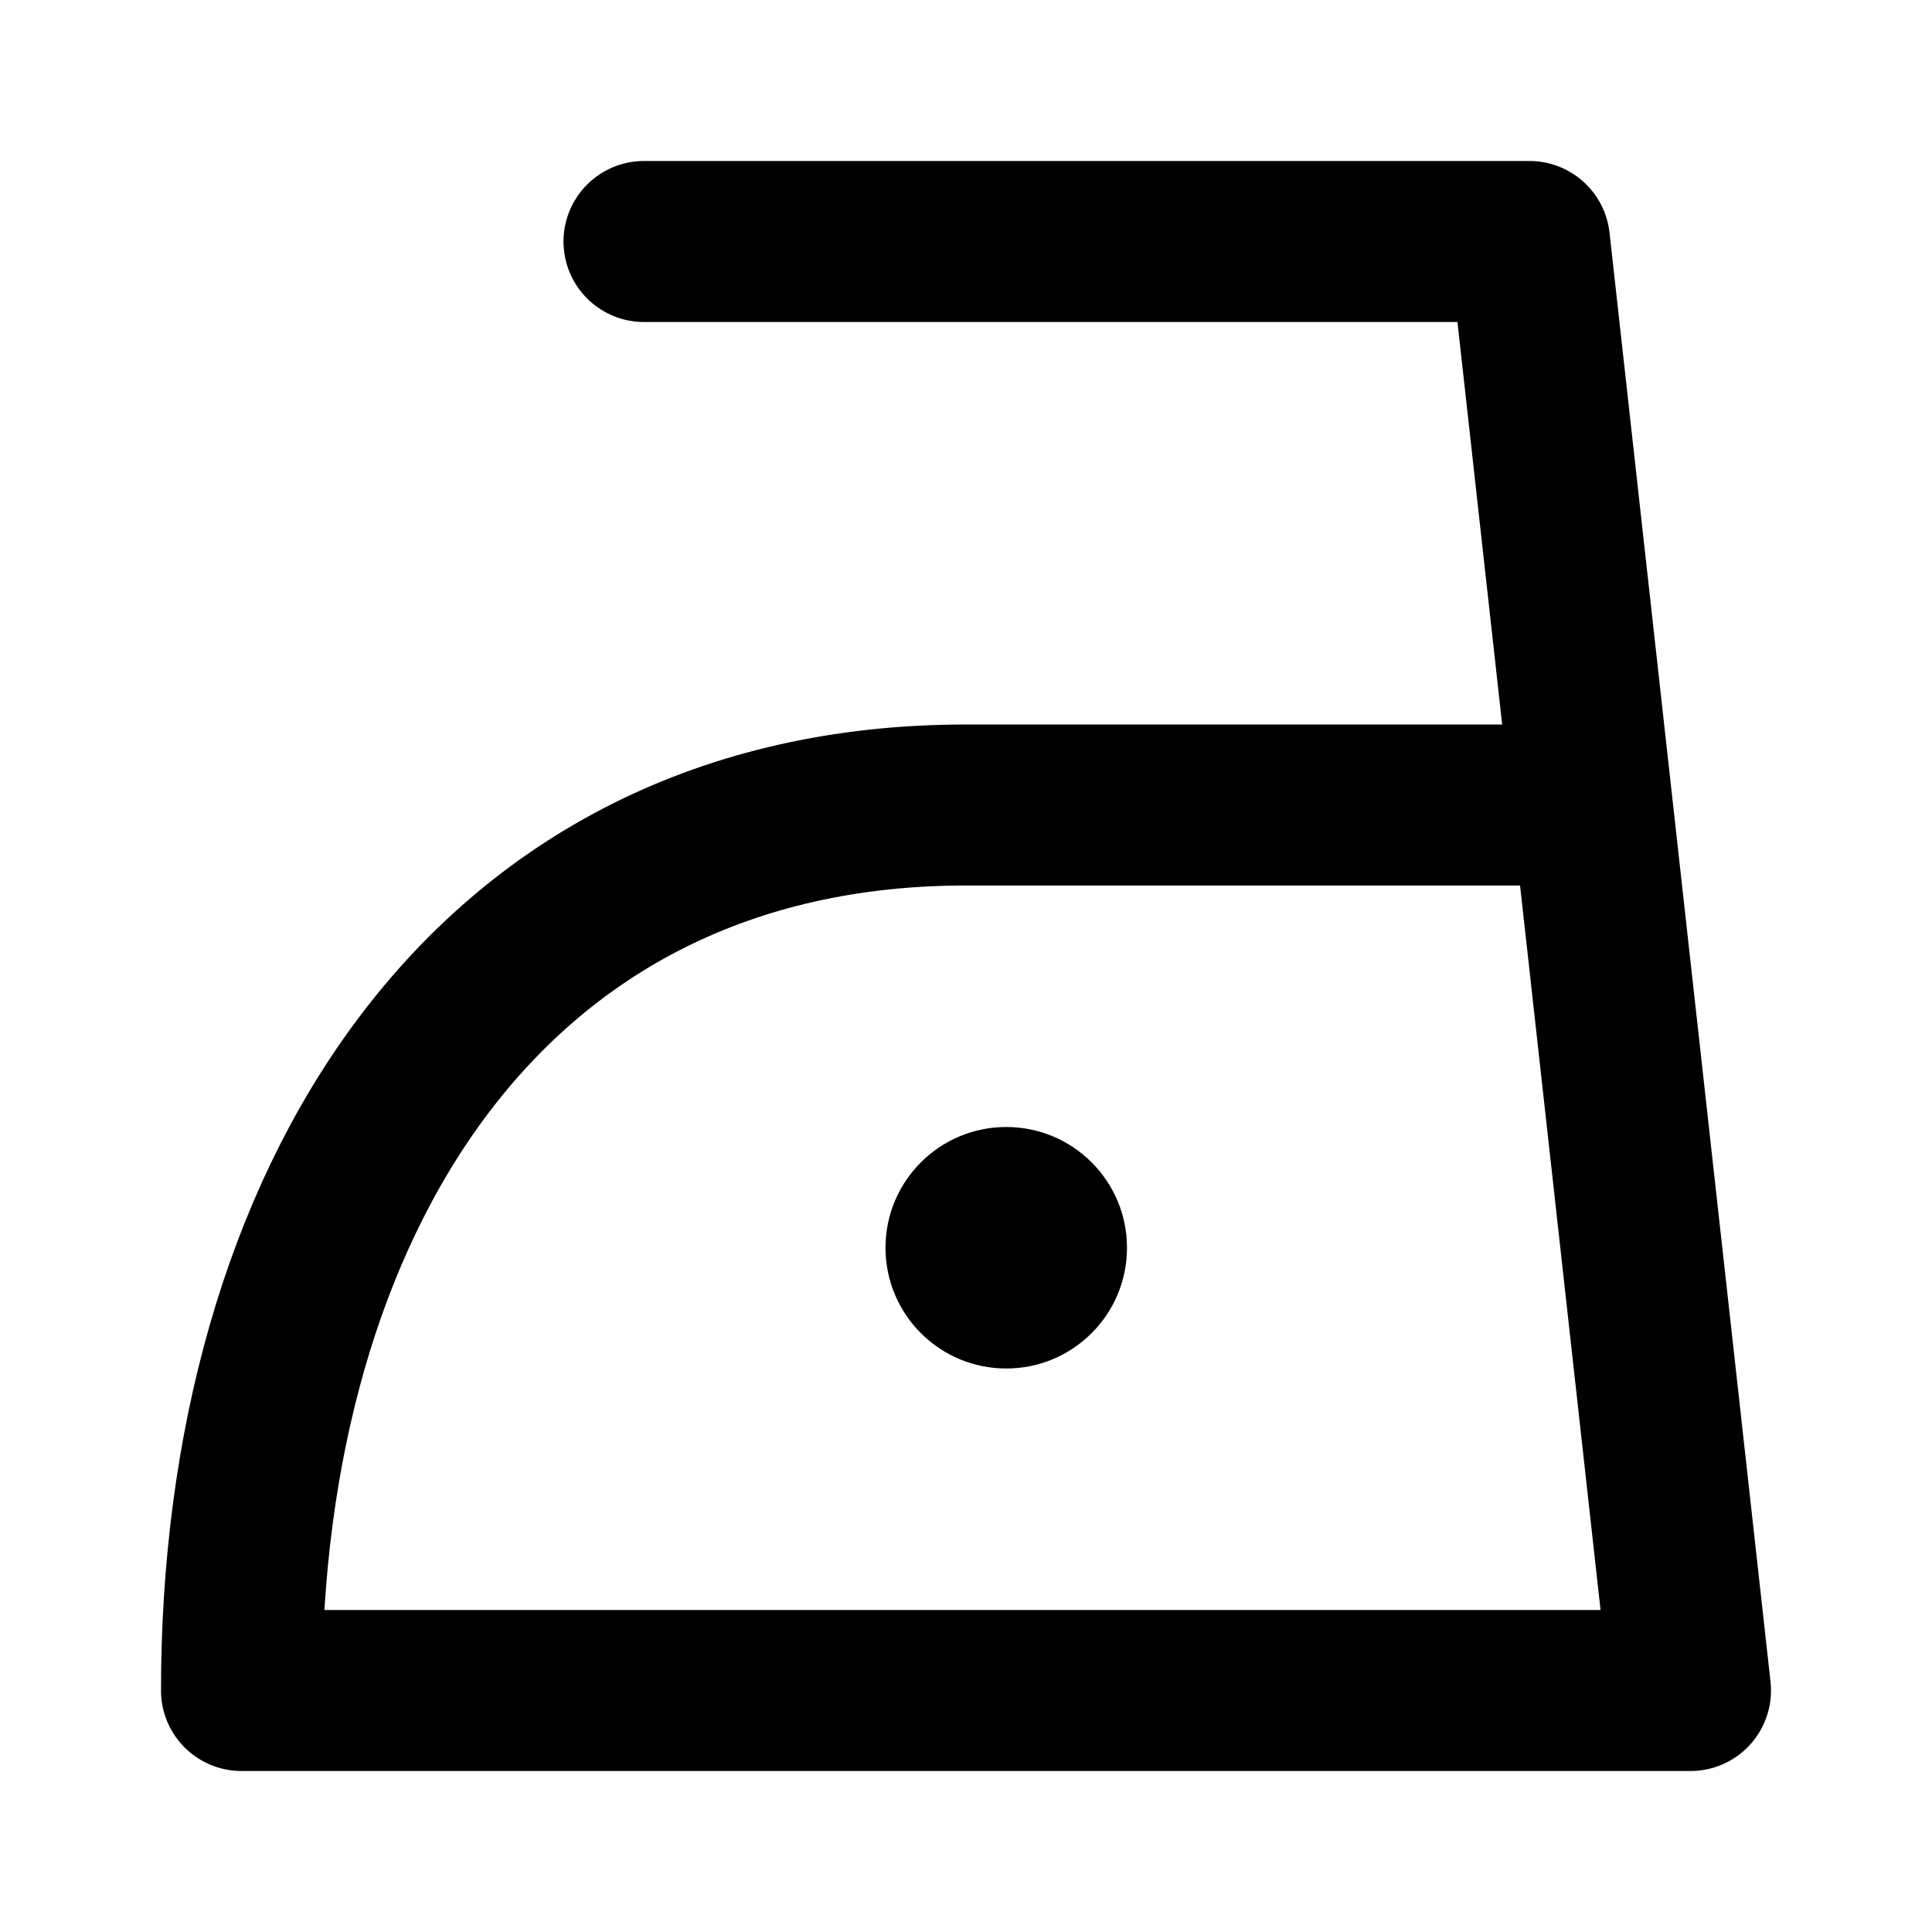
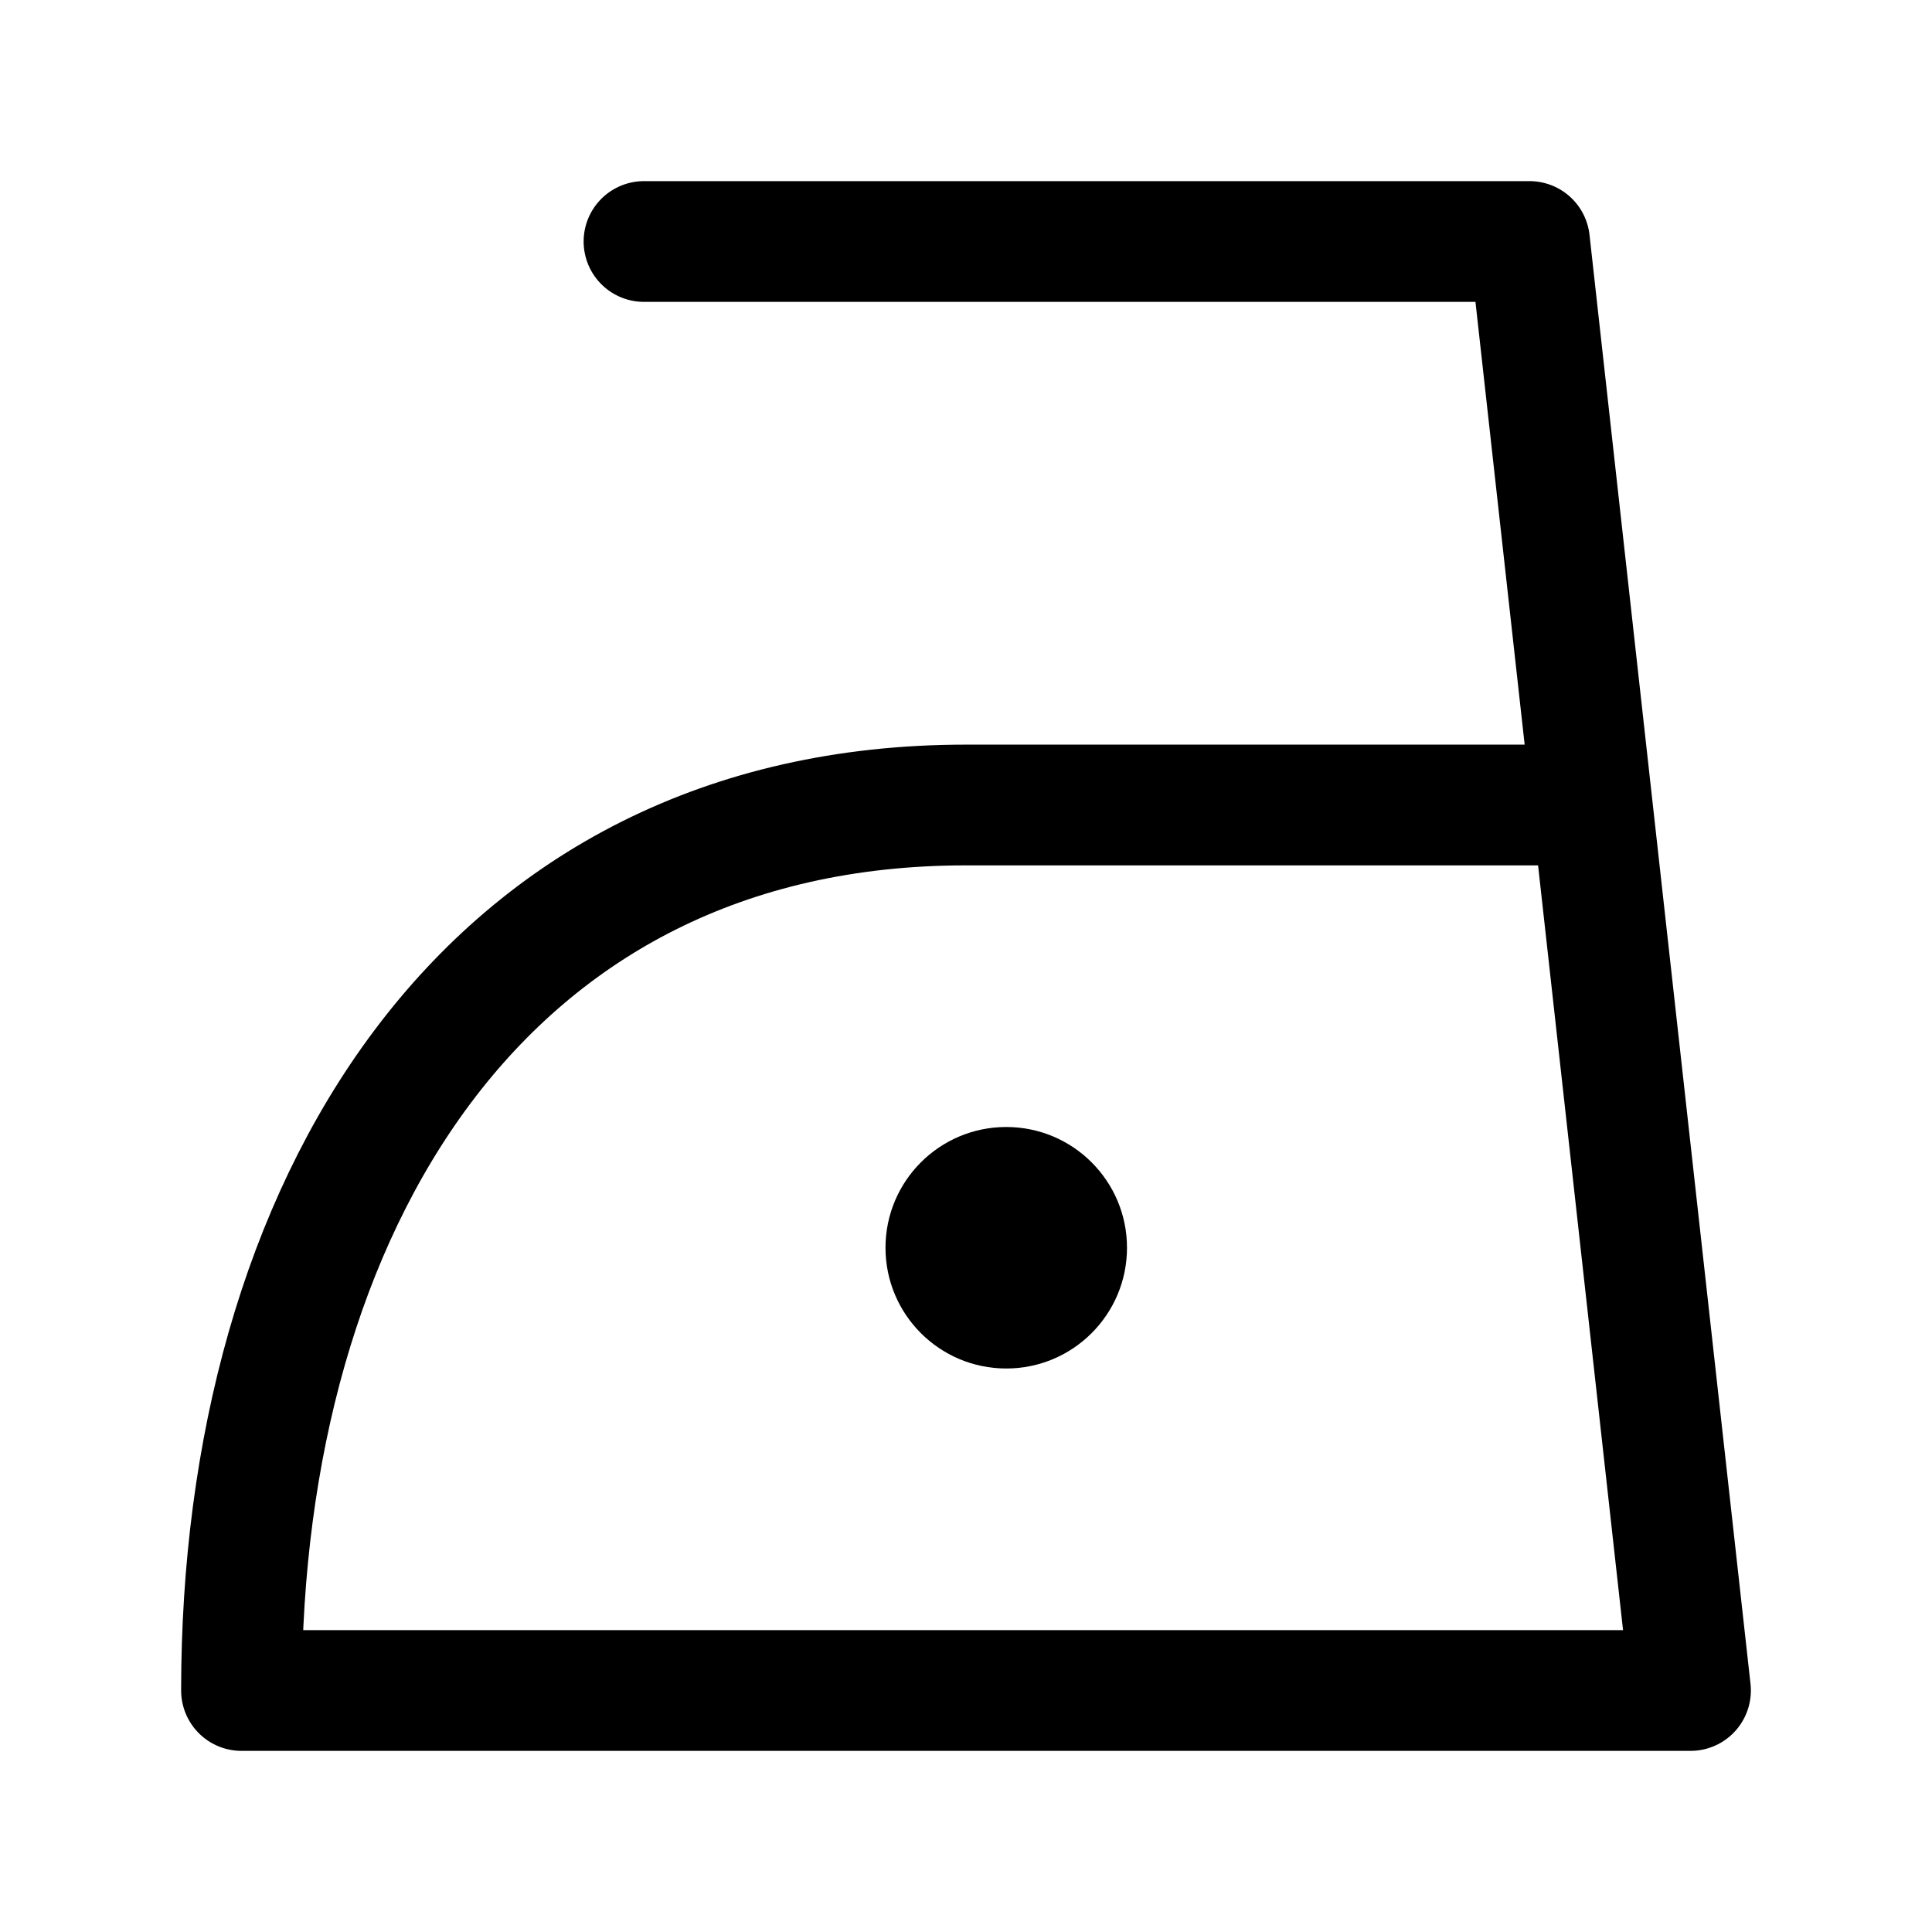
- <svg xmlns="http://www.w3.org/2000/svg" width="24" height="24" viewBox="0 0 24 24" fill="none" stroke="currentColor" stroke-width="2" stroke-linecap="round" stroke-linejoin="round">
+ <svg xmlns="http://www.w3.org/2000/svg" width="24" height="24" viewBox="0 0 24 24" fill="none" stroke="currentColor" stroke-width="1.5" stroke-linecap="round" stroke-linejoin="round">
  <path d="M 19.778 10 H 12 C 6 10 3 15 3 21 H 21 L 19 3 H 8" />
  <circle cx="12.5" cy="15.5" r="1.5" fill="currentColor" stroke="none" />
</svg>
